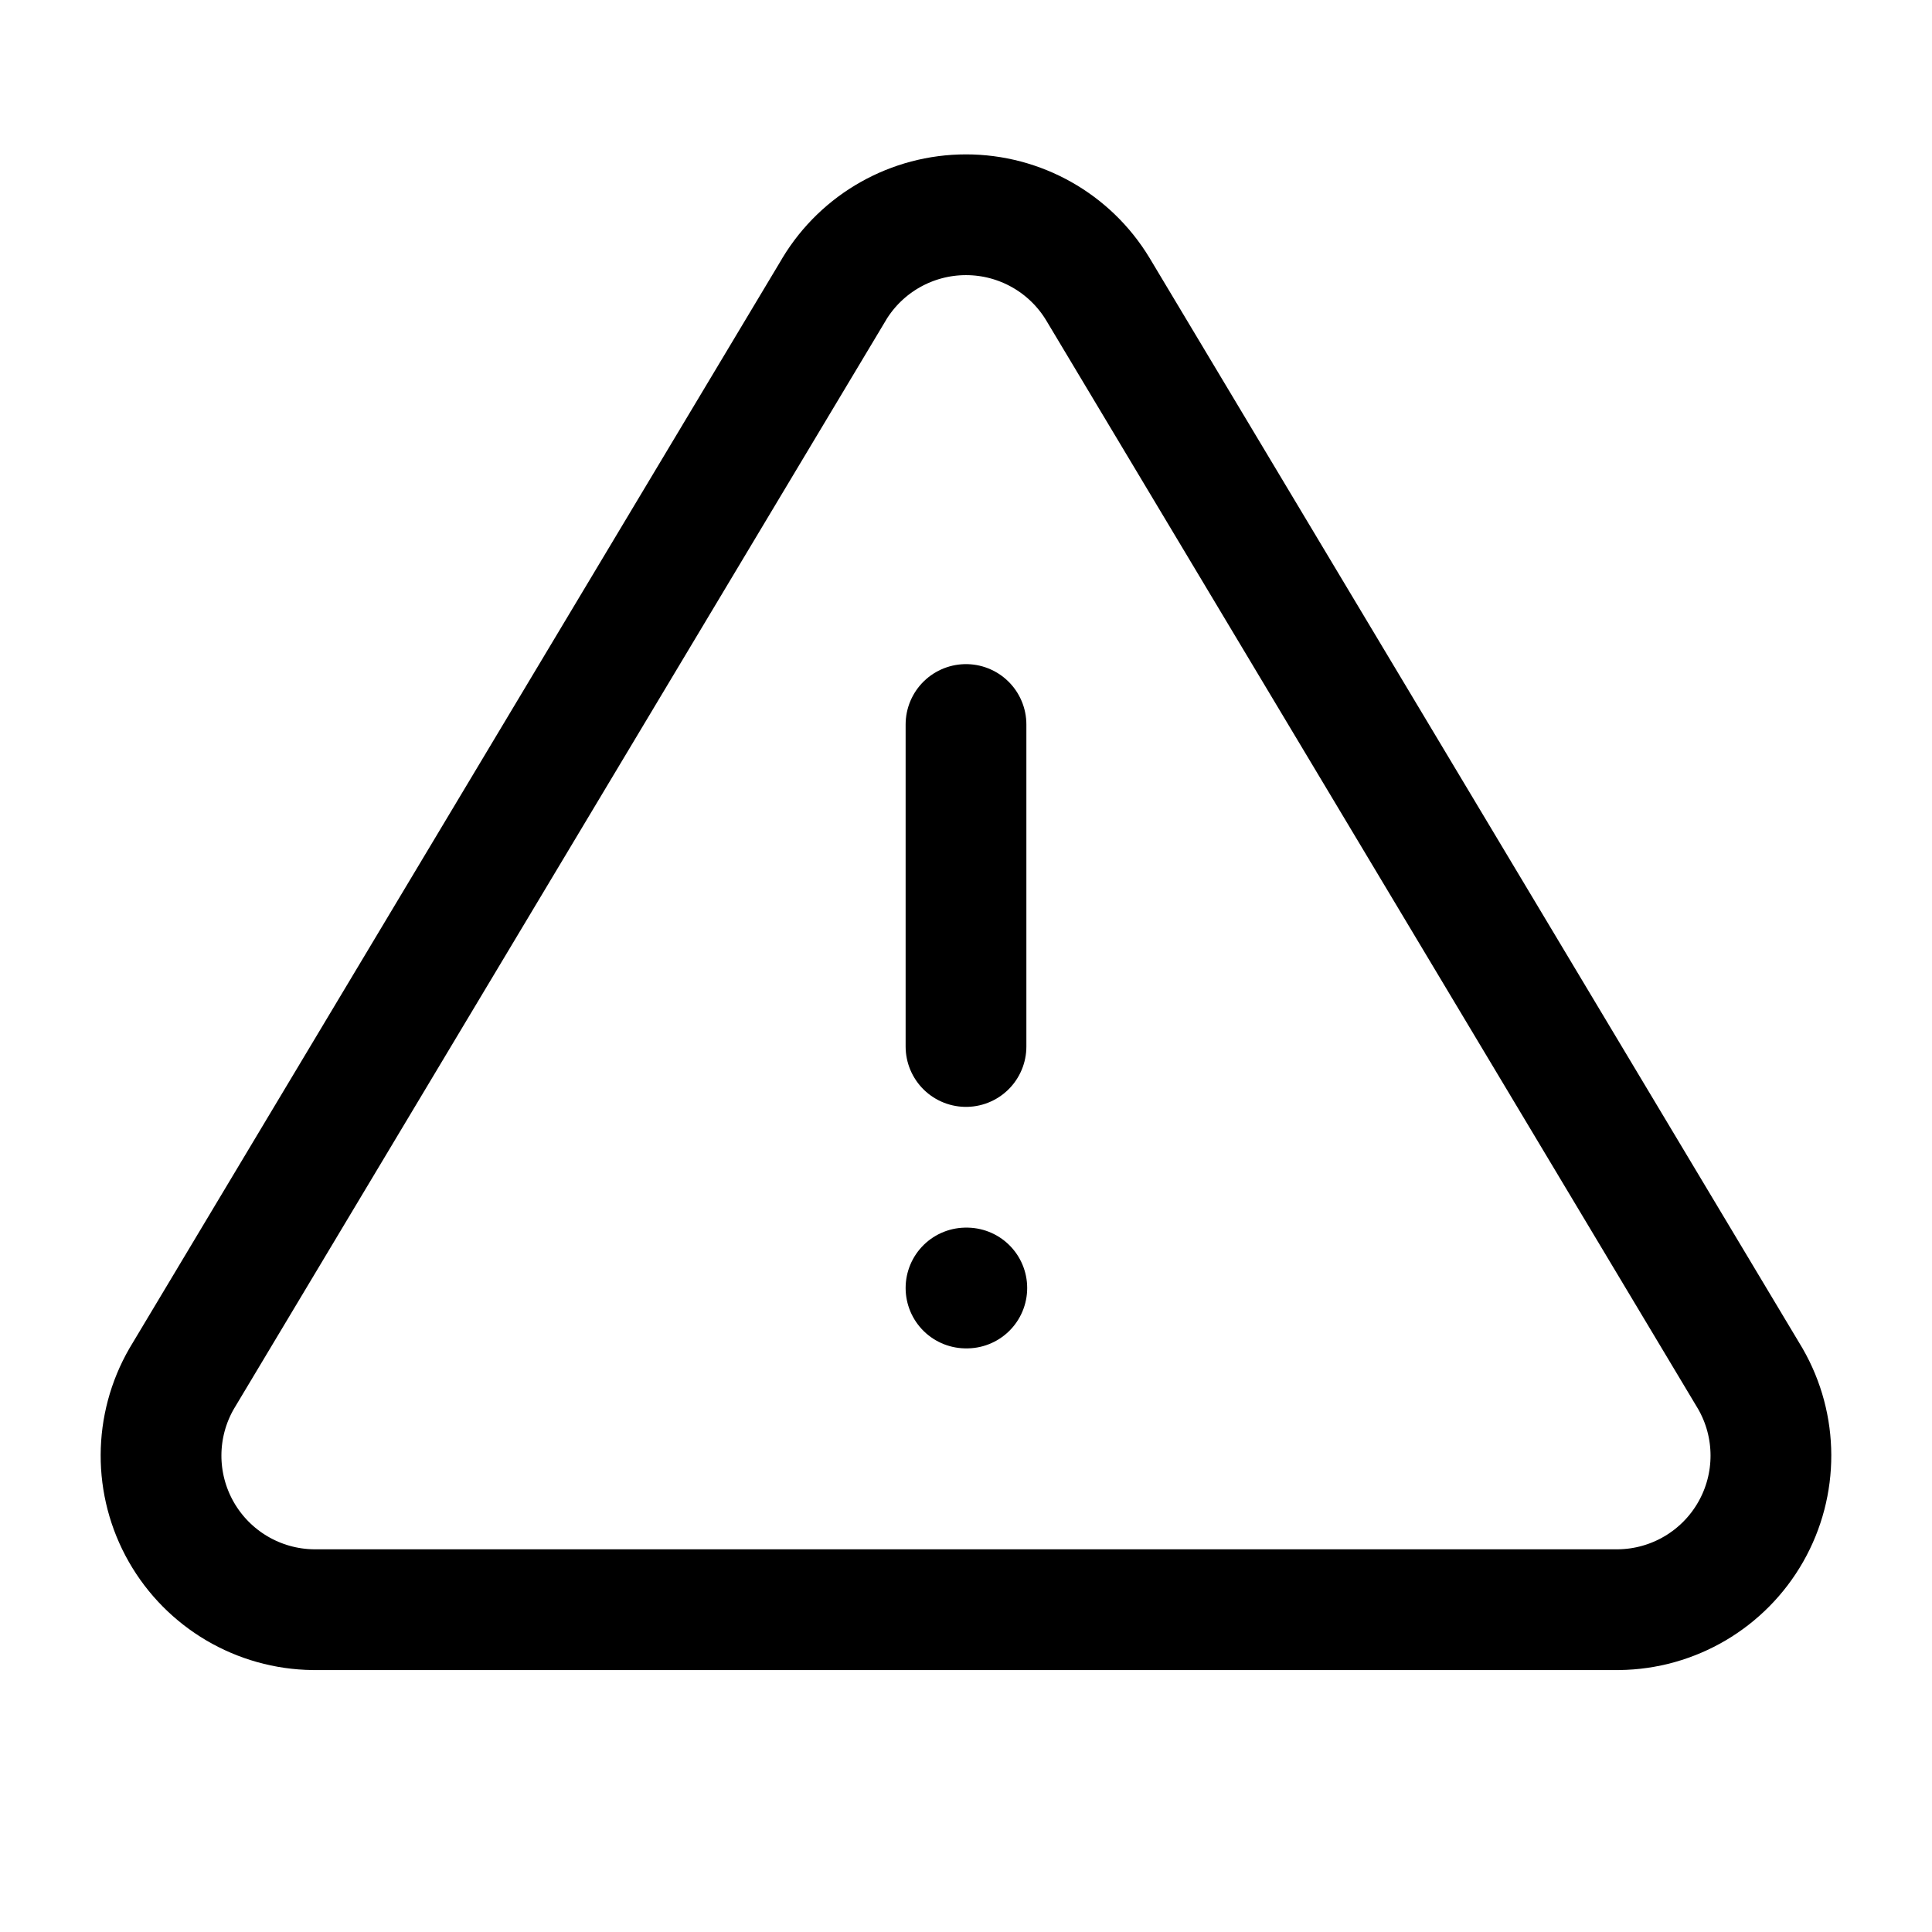
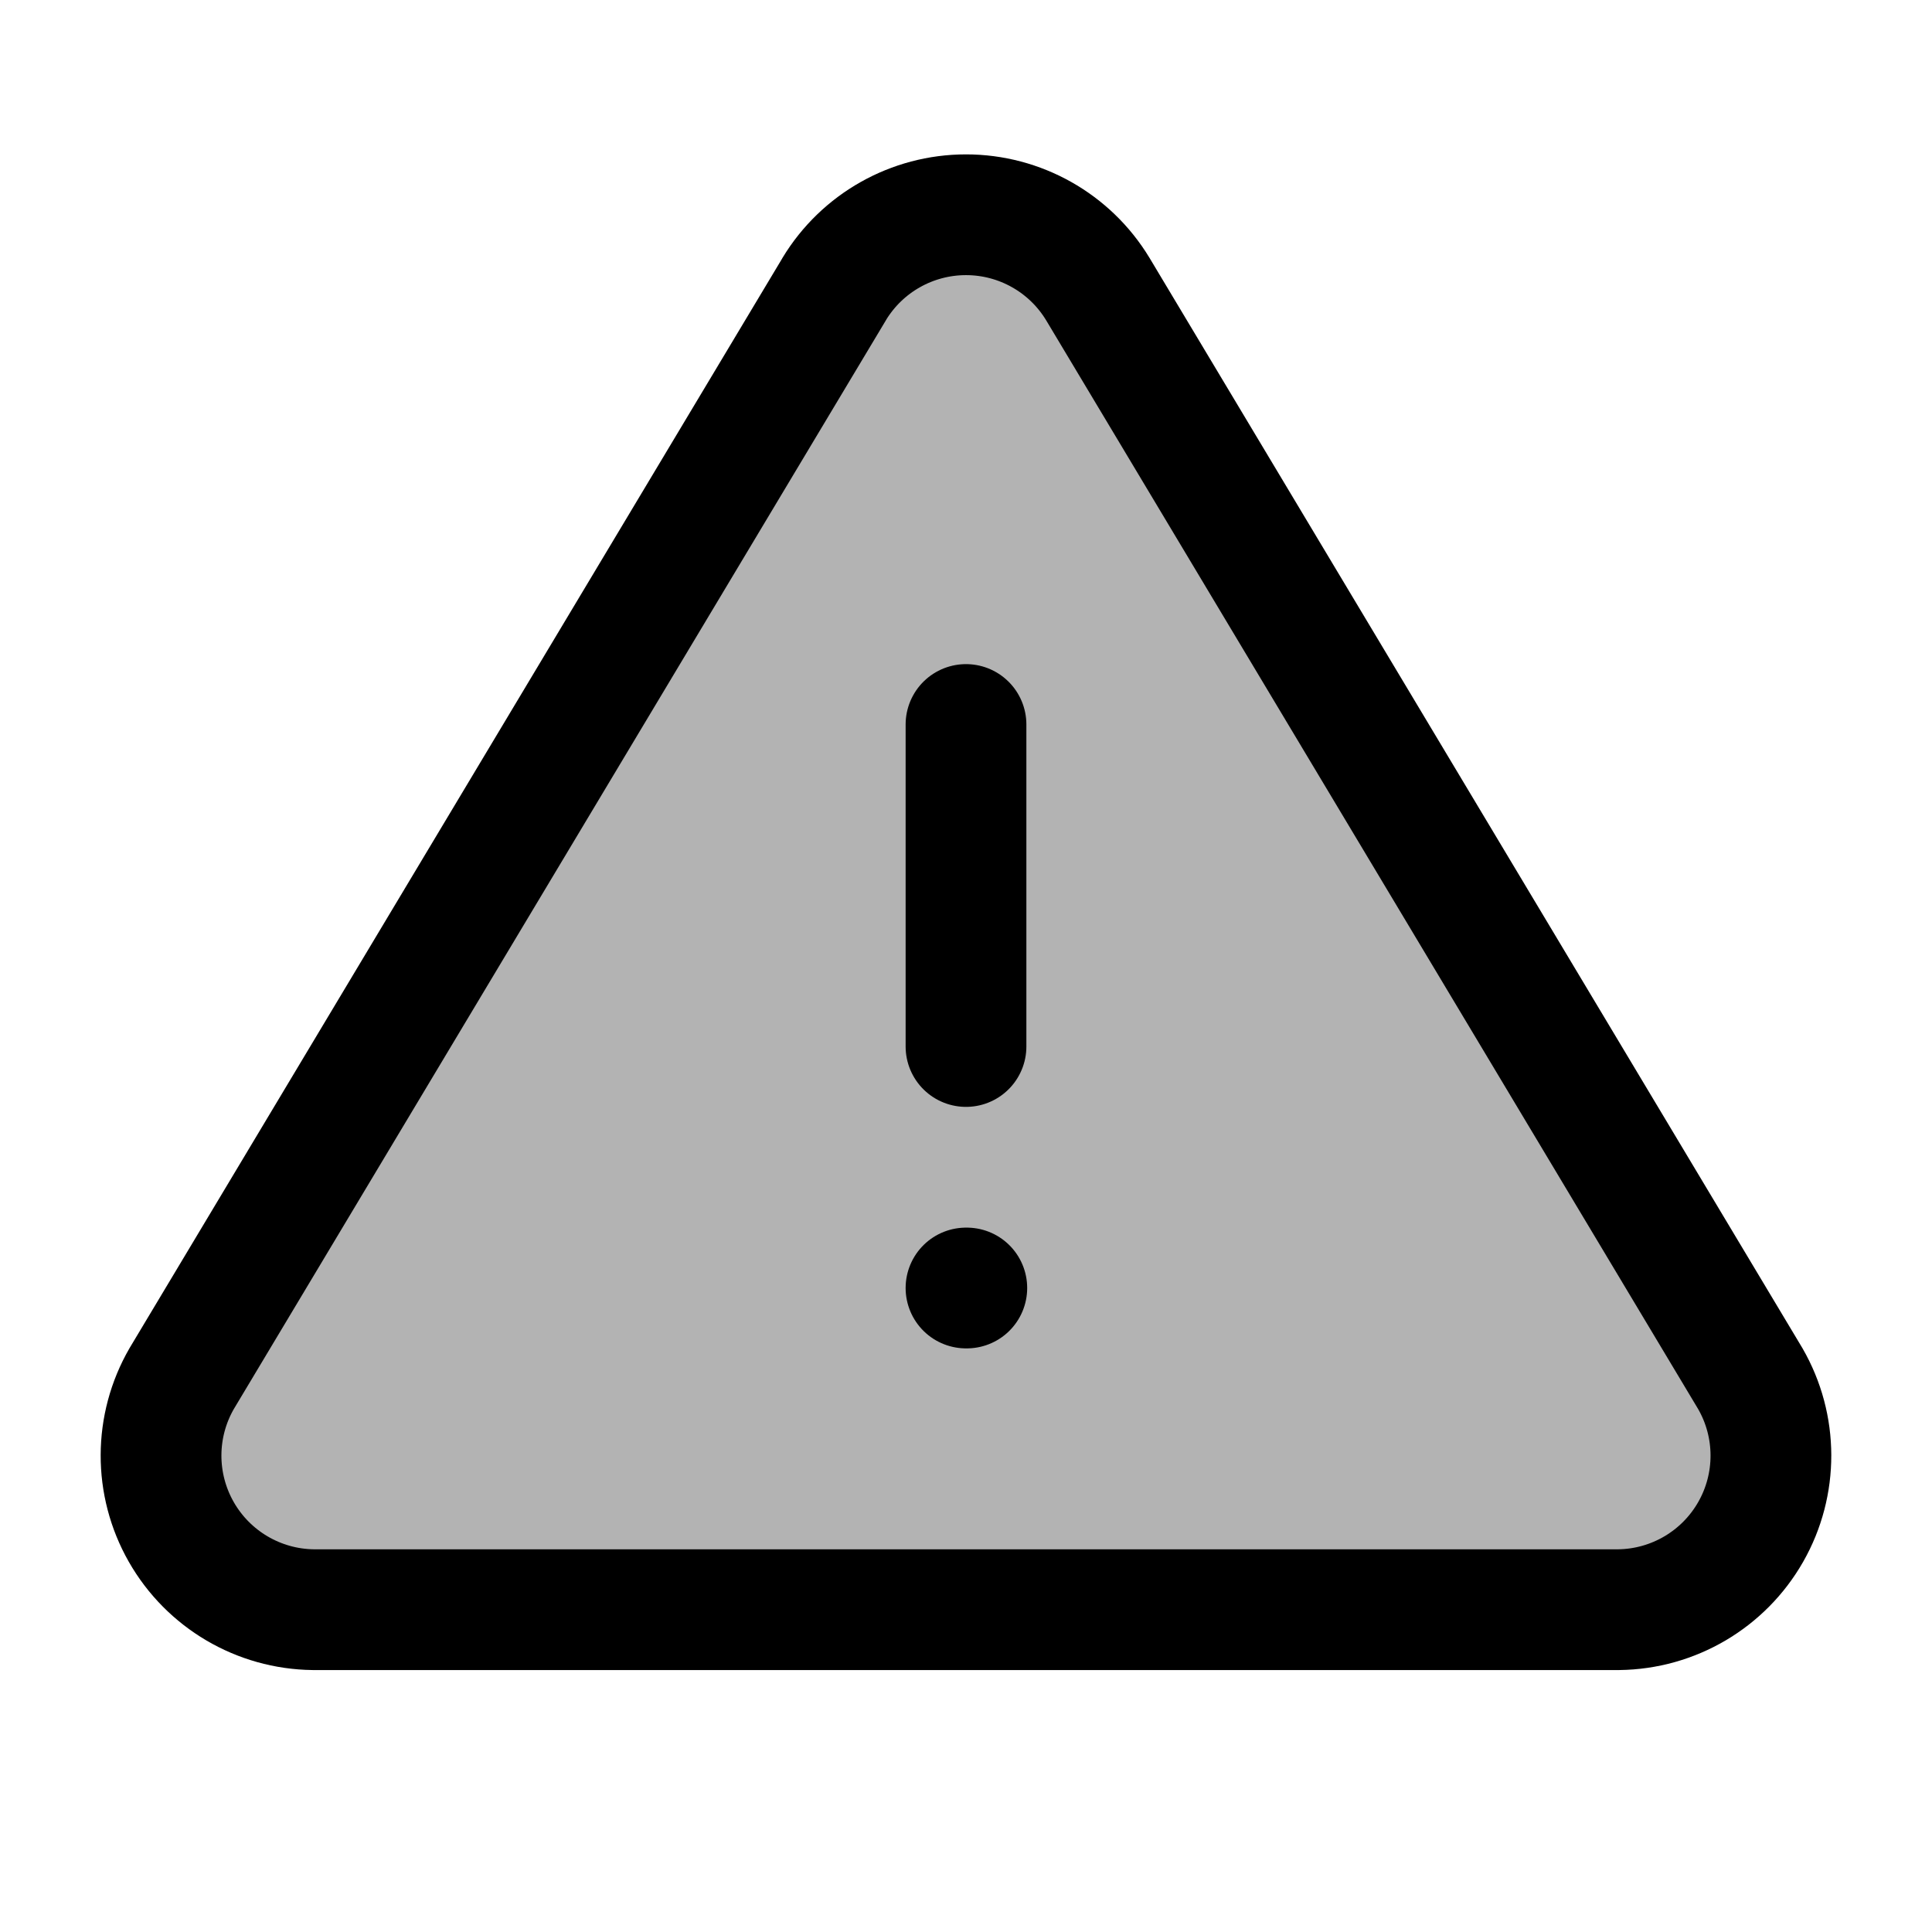
<svg xmlns="http://www.w3.org/2000/svg" width="24" height="24" viewBox="0 0 24 24" fill="none" stroke="currentColor" stroke-width="1.5" stroke-linecap="round" stroke-linejoin="round">
  <path d="M12 9v4" />
-   <path d="M10.363 3.591l-8.106 13.534a1.914 1.914 0 0 0 1.636 2.871h16.214a1.914 1.914 0 0 0 1.636-2.87l-8.106-13.536a1.914 1.914 0 0 0-3.274 0z" />
+   <path fill="currentColor" fill-opacity="0.3" d="M10.363 3.591l-8.106 13.534a1.914 1.914 0 0 0 1.636 2.871h16.214a1.914 1.914 0 0 0 1.636-2.87l-8.106-13.536a1.914 1.914 0 0 0-3.274 0z" />
  <path d="M12 16h.01" />
</svg>
